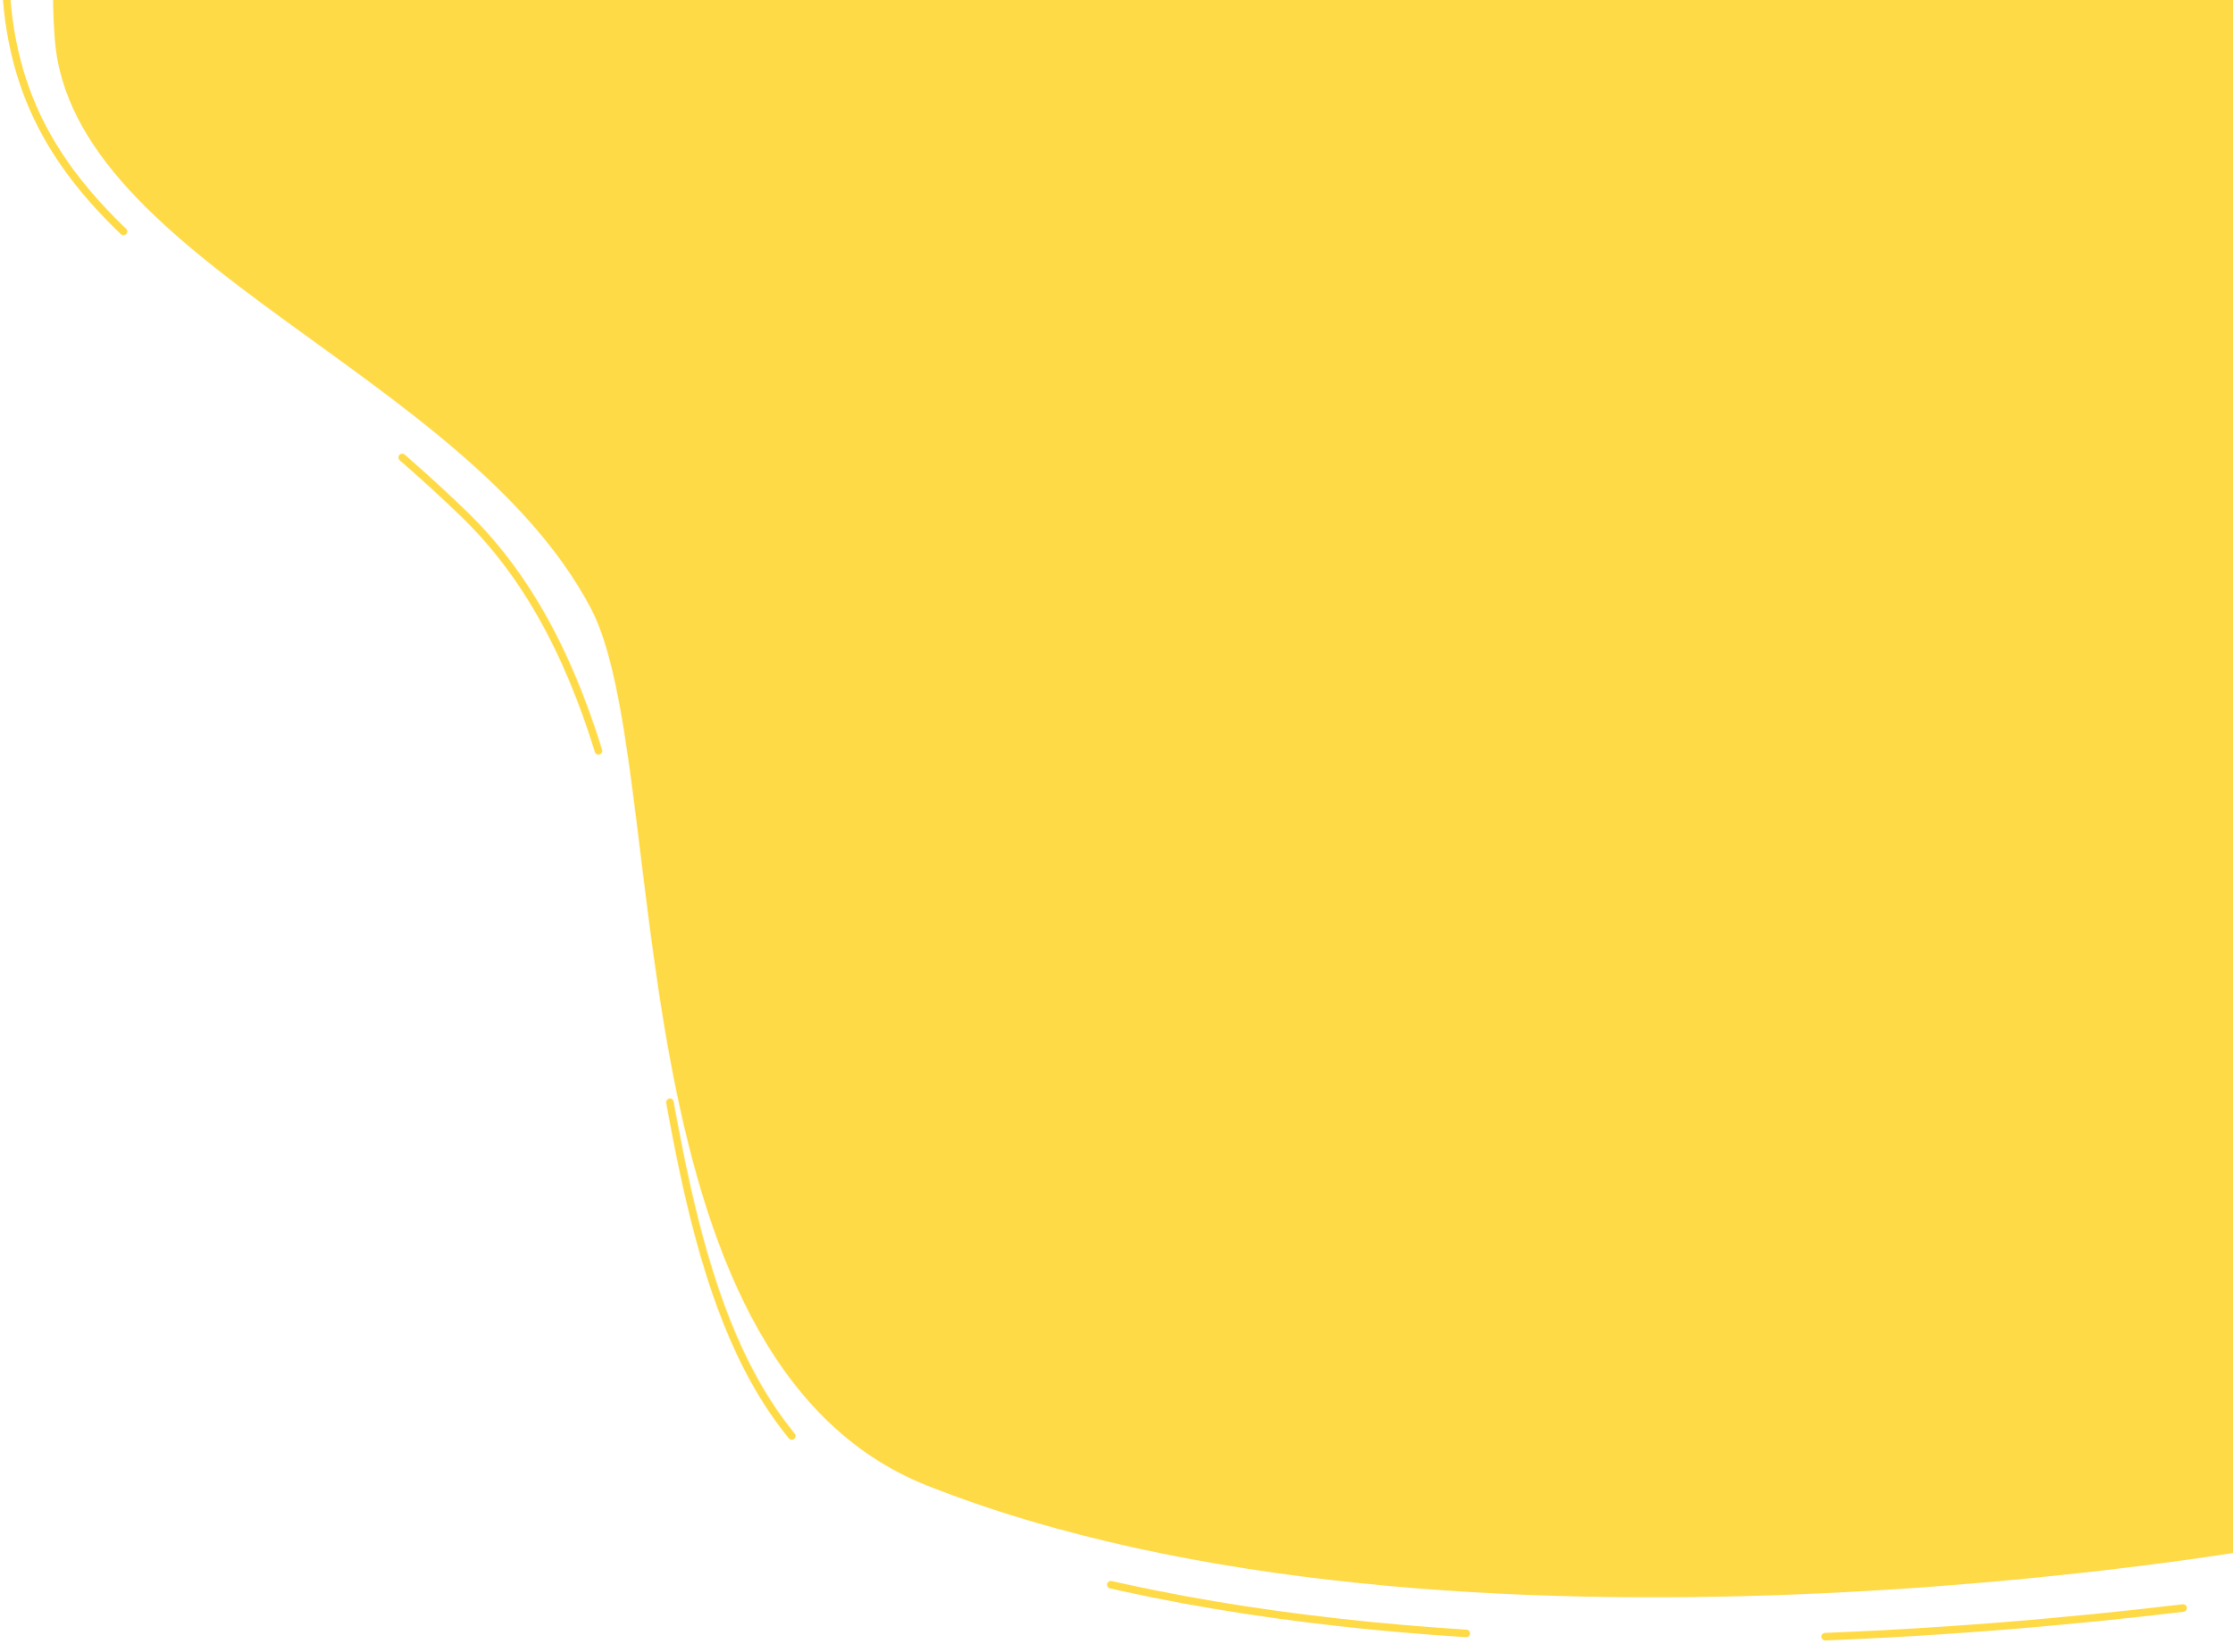
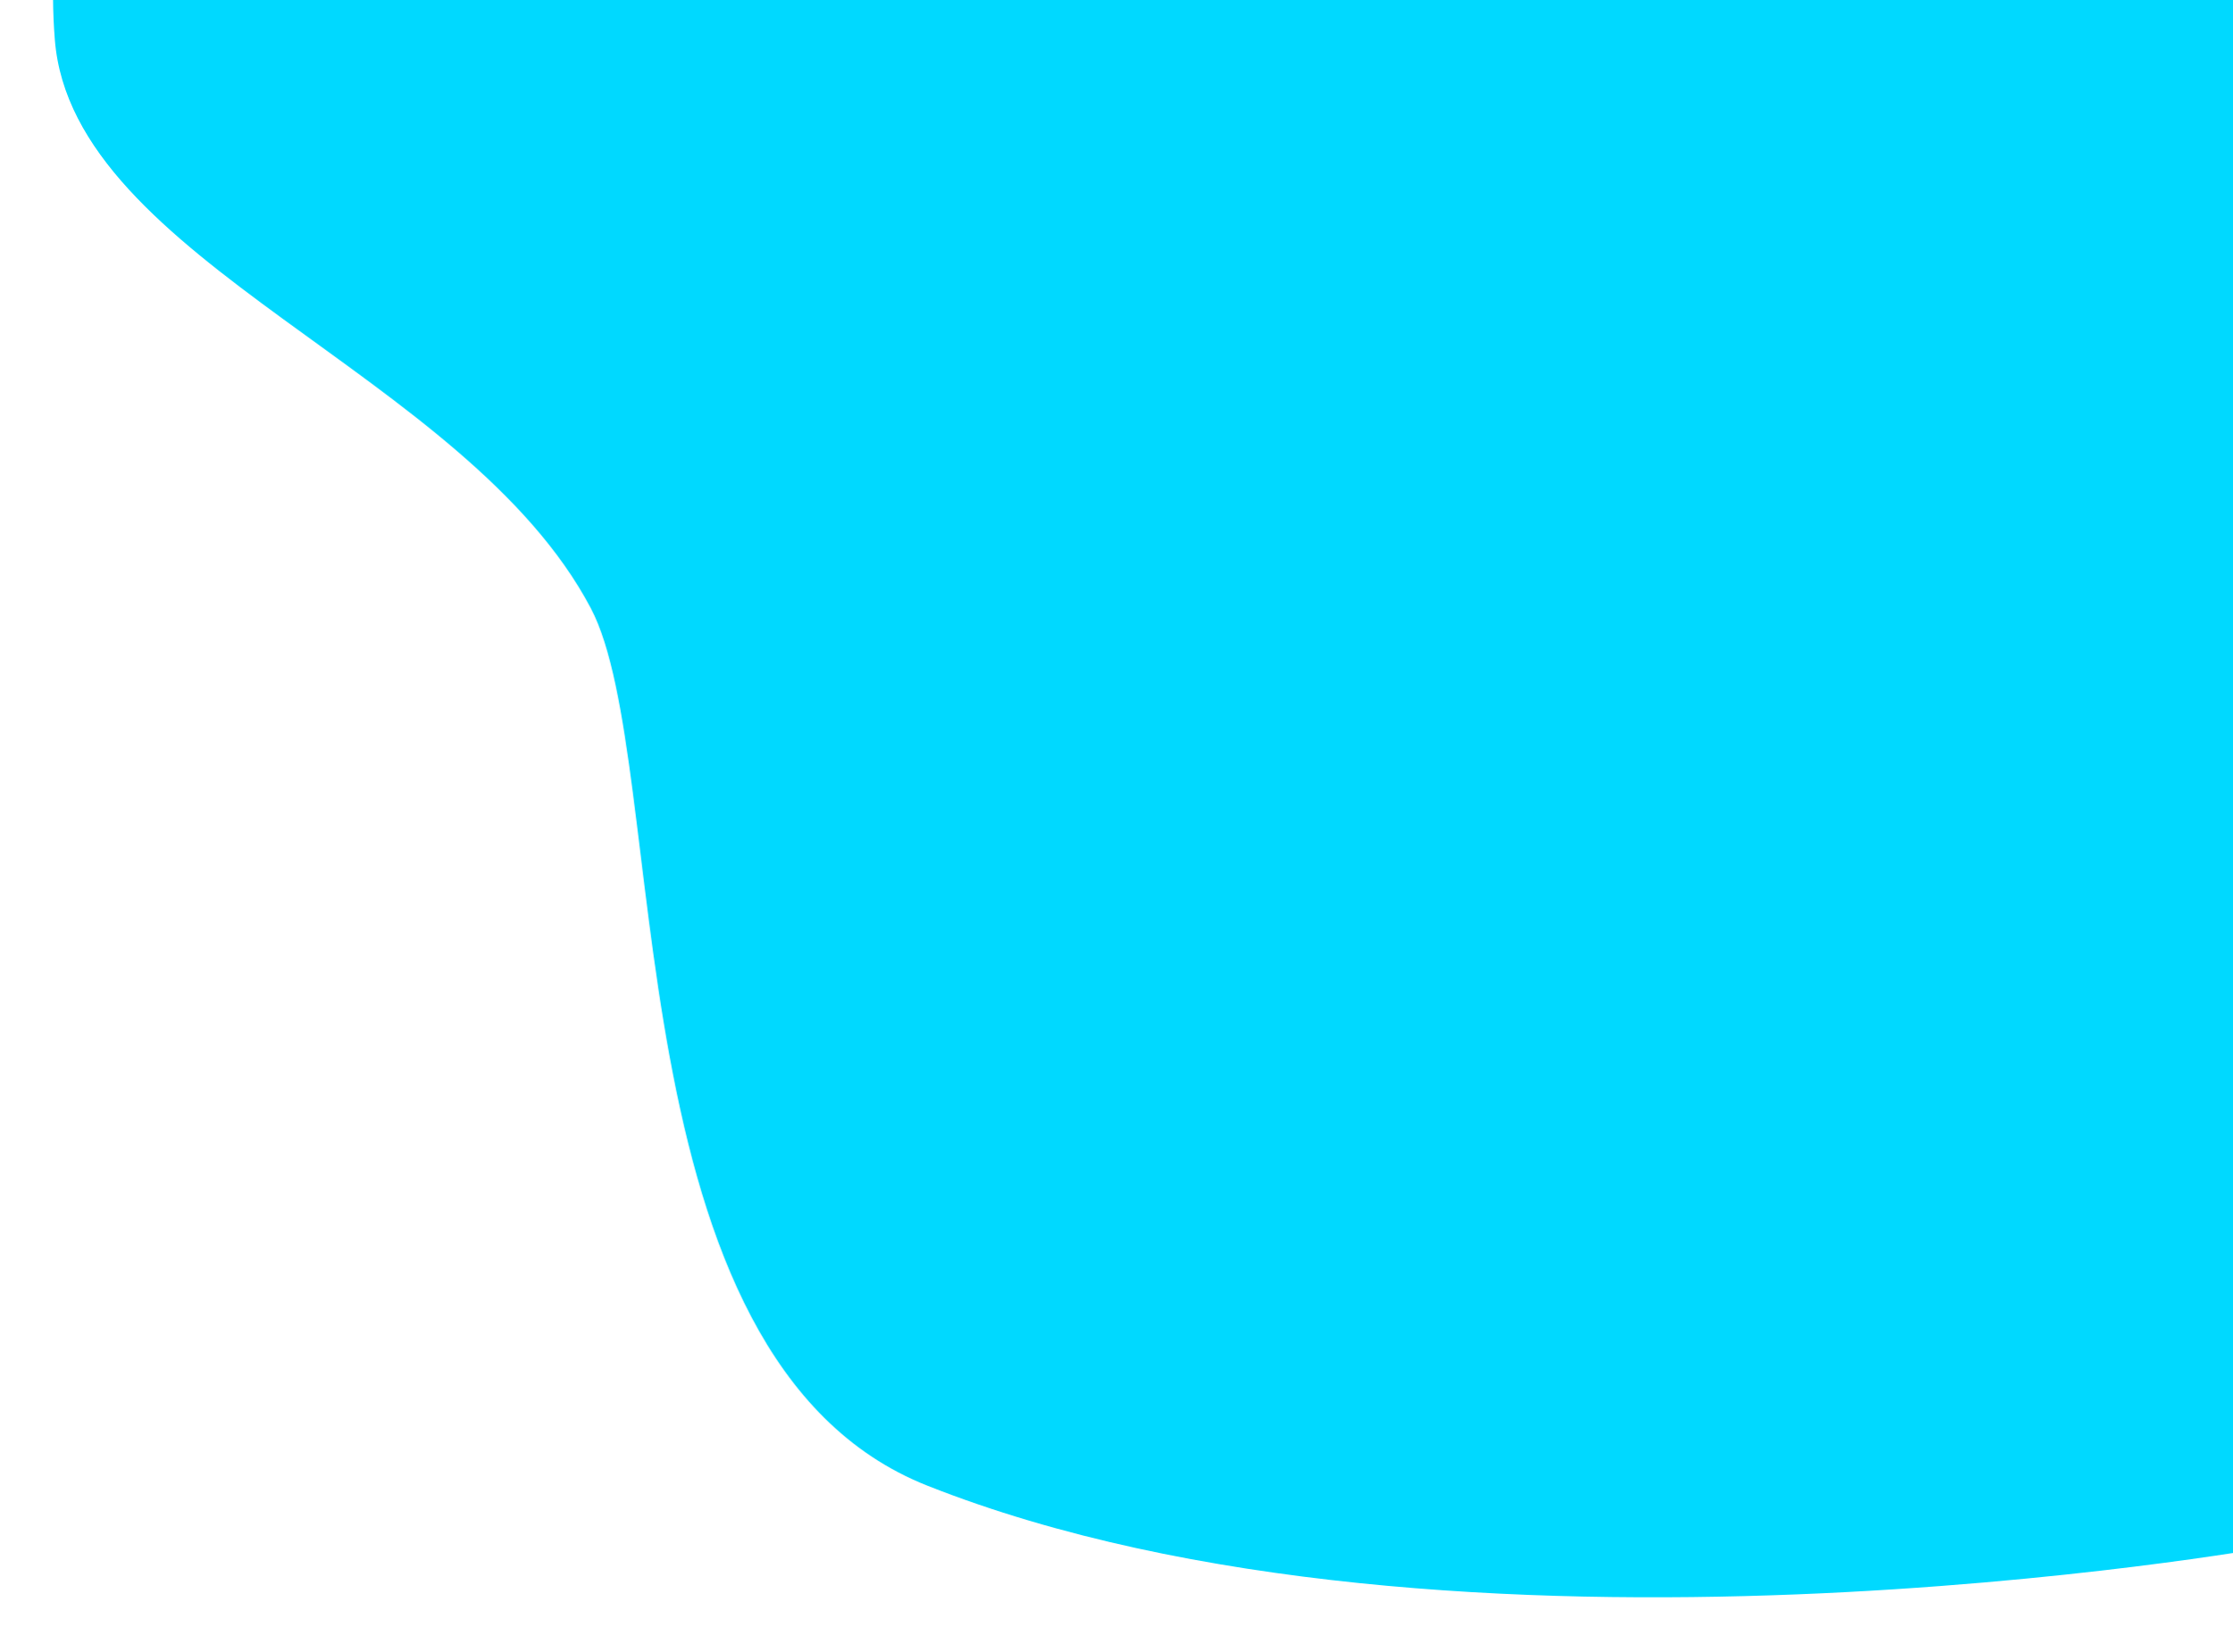
<svg xmlns="http://www.w3.org/2000/svg" width="1181" height="874" fill="none">
-   <path fill-rule="evenodd" clip-rule="evenodd" d="M292.42-221C77.231-221 19.656-96.598 29.011 21.043c9.357 117.64 217.548 175.802 283.56 300.863 43.182 81.807 8.932 397.545 178.094 464.478C769.187 896.588 1201 818.837 1201 818.837V-221H292.42z" fill="#FFDA47" />
-   <path clip-rule="evenodd" d="M270.629-251C31.845-251-6.819-123.75 3.563.072c10.382 123.821 119.9 153.93 242.004 272.077 147.83 143.041 54.495 466.713 242.205 537.162C796.834 925.305 1276 833.309 1276 833.309V-251H270.629z" stroke="#FFDA47" stroke-width="4" stroke-linecap="round" stroke-dasharray="190" />
+   <g>
+     <path id="svg_1" fill="#00d9ff" d="m292.42,-221c-215.189,0 -272.764,124.402 -263.409,242.043c9.357,117.64 217.548,175.802 283.56,300.863c43.182,81.807 8.932,397.545 178.094,464.478c278.522,110.204 710.335,32.453 710.335,32.453l0,-1039.837l-908.58,0z" clip-rule="evenodd" fill-rule="evenodd" />
+   </g>
</svg>
